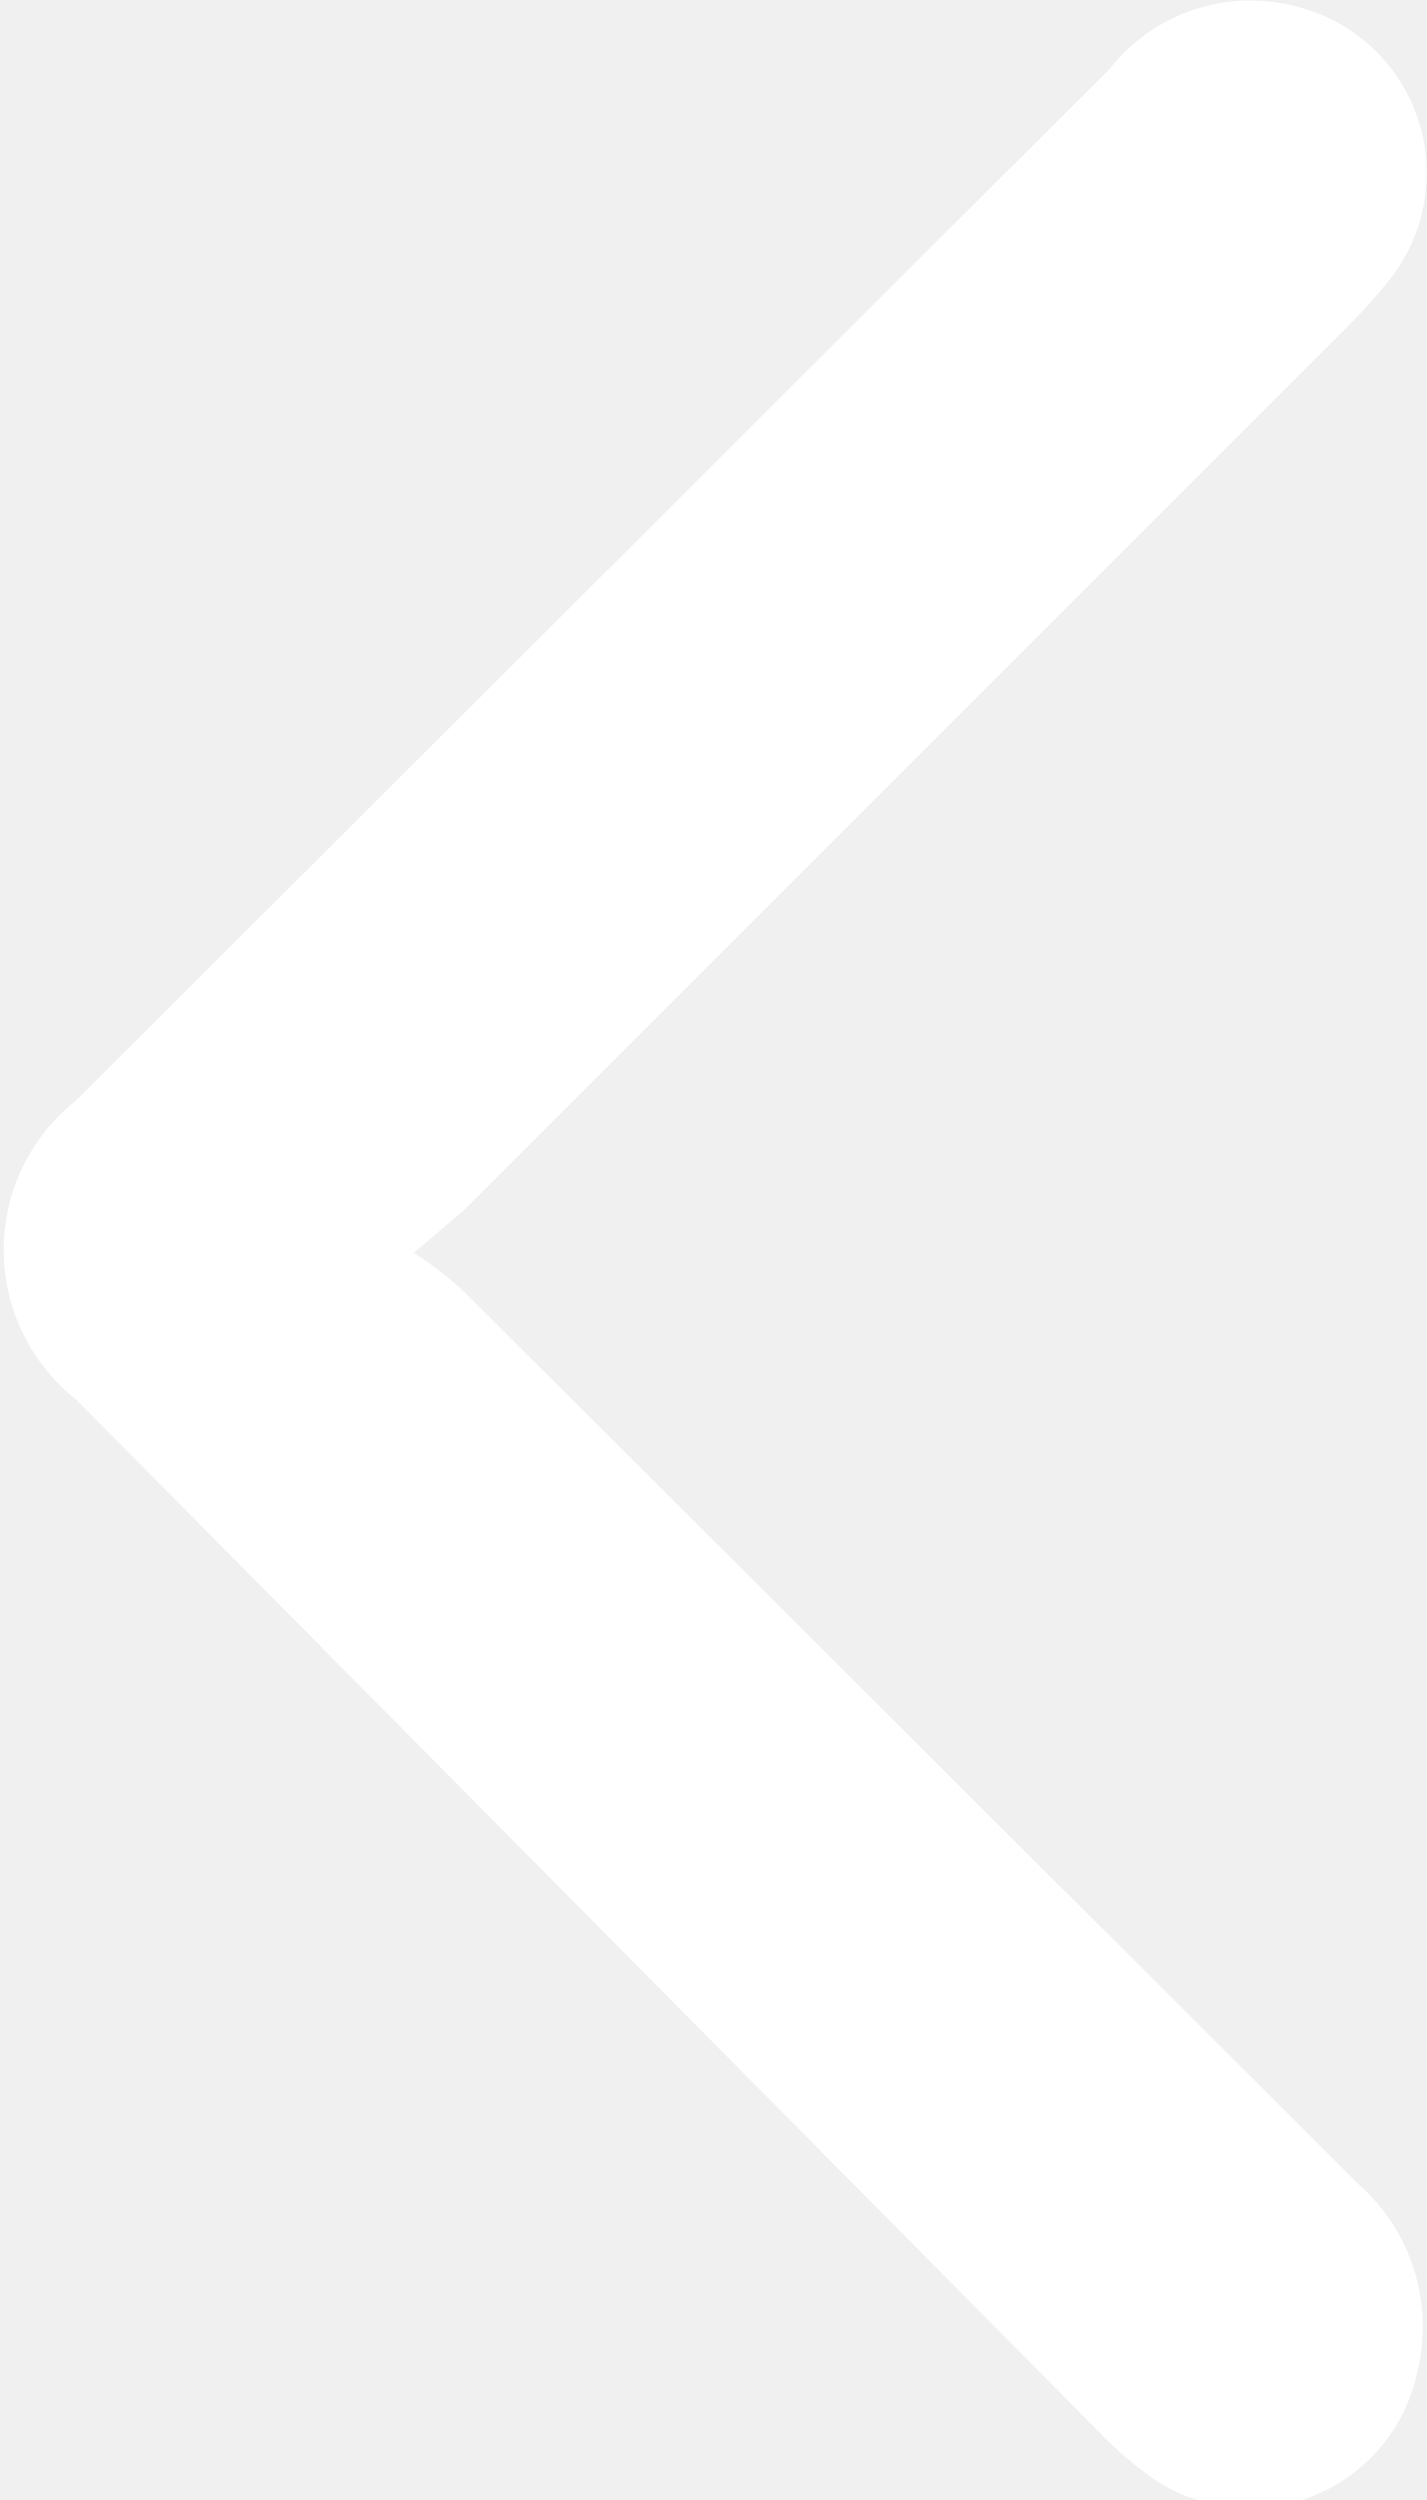
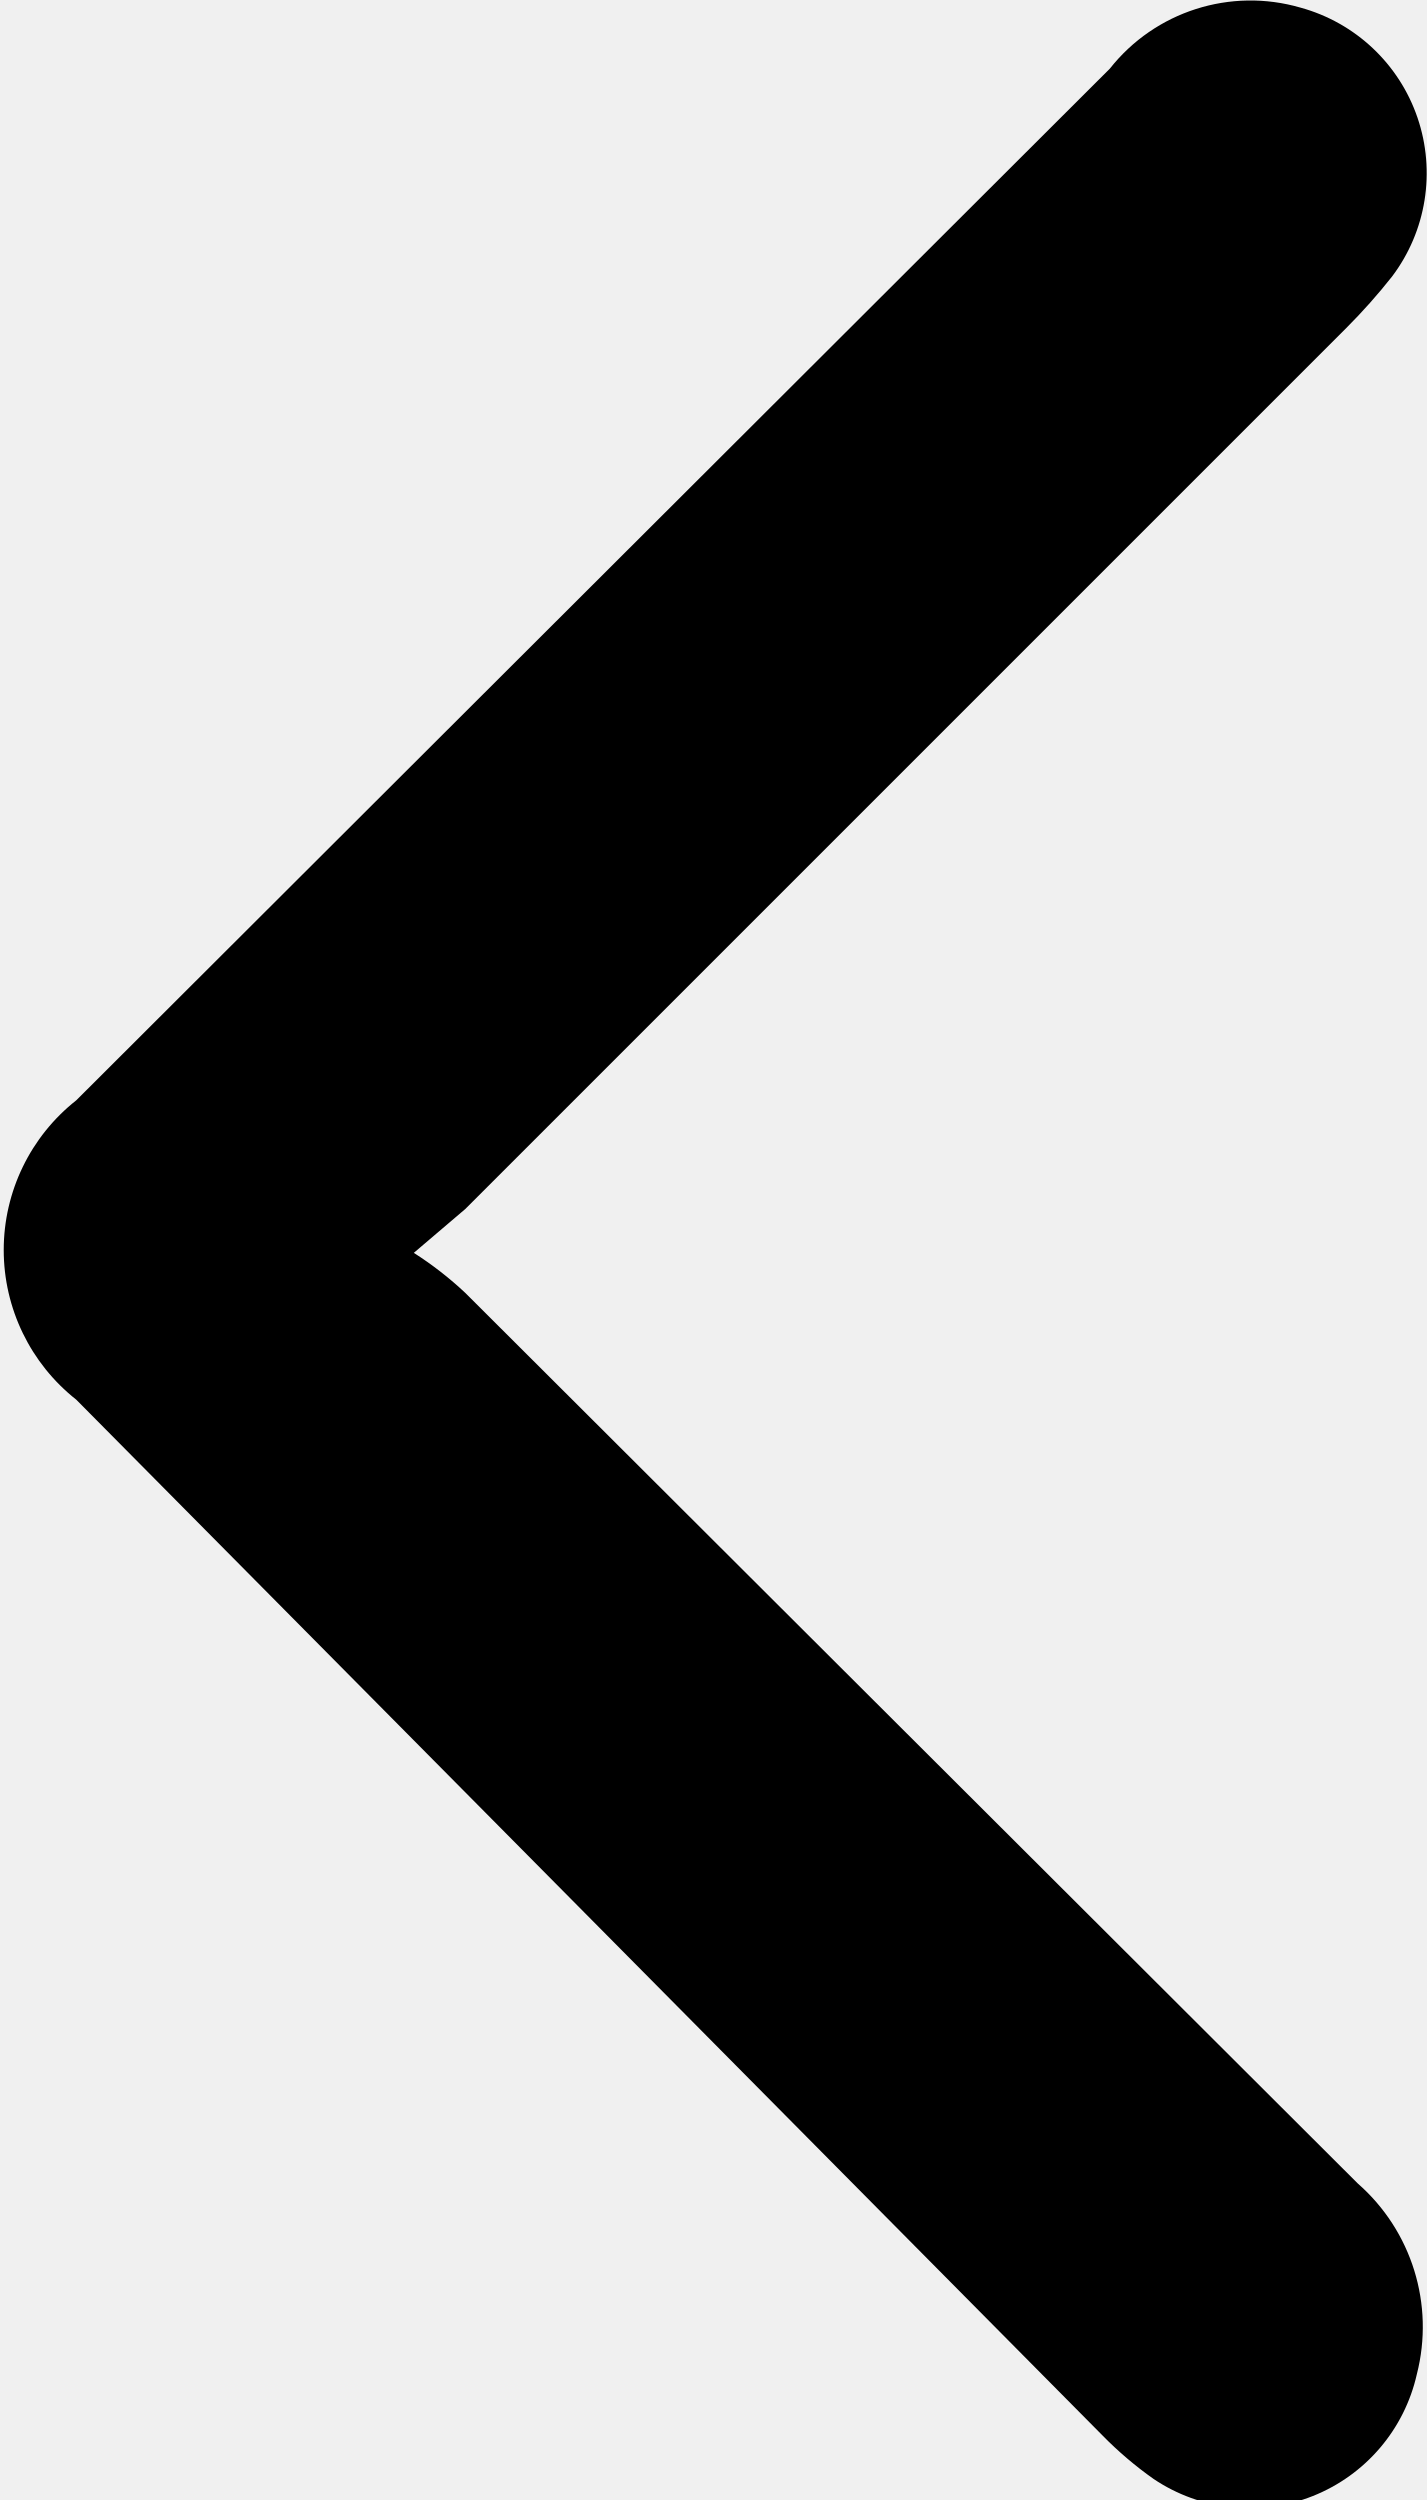
<svg xmlns="http://www.w3.org/2000/svg" viewBox="0 0 7.48 13.11">
-   <defs>
-     <style>.cls-1{fill:#fff;}</style>
-   </defs>
  <g id="Layer_2" data-name="Layer 2">
    <g id="Layer_1-2" data-name="Layer 1">
-       <path class="cls-1" d="M2.17,6.57a1.83,1.83,0,0,1,.27.21l4.68,4.67a1,1,0,0,1,.31,1A.9.9,0,0,1,6.05,13a1.94,1.94,0,0,1-.27-.23L.4,7.34a1,1,0,0,1,0-1.57L5.82.36a.94.94,0,0,1,1-.32A.9.9,0,0,1,7.3,1.45a3.08,3.08,0,0,1-.24.27L2.44,6.34Z" />
+       <path d="M2.17,6.57a1.83,1.83,0,0,1,.27.21l4.68,4.67a1,1,0,0,1,.31,1A.9.9,0,0,1,6.05,13a1.94,1.94,0,0,1-.27-.23L.4,7.34a1,1,0,0,1,0-1.57L5.82.36a.94.94,0,0,1,1-.32A.9.9,0,0,1,7.3,1.45a3.08,3.08,0,0,1-.24.27L2.44,6.34Z" transform="translate(0)" />
    </g>
  </g>
</svg>
